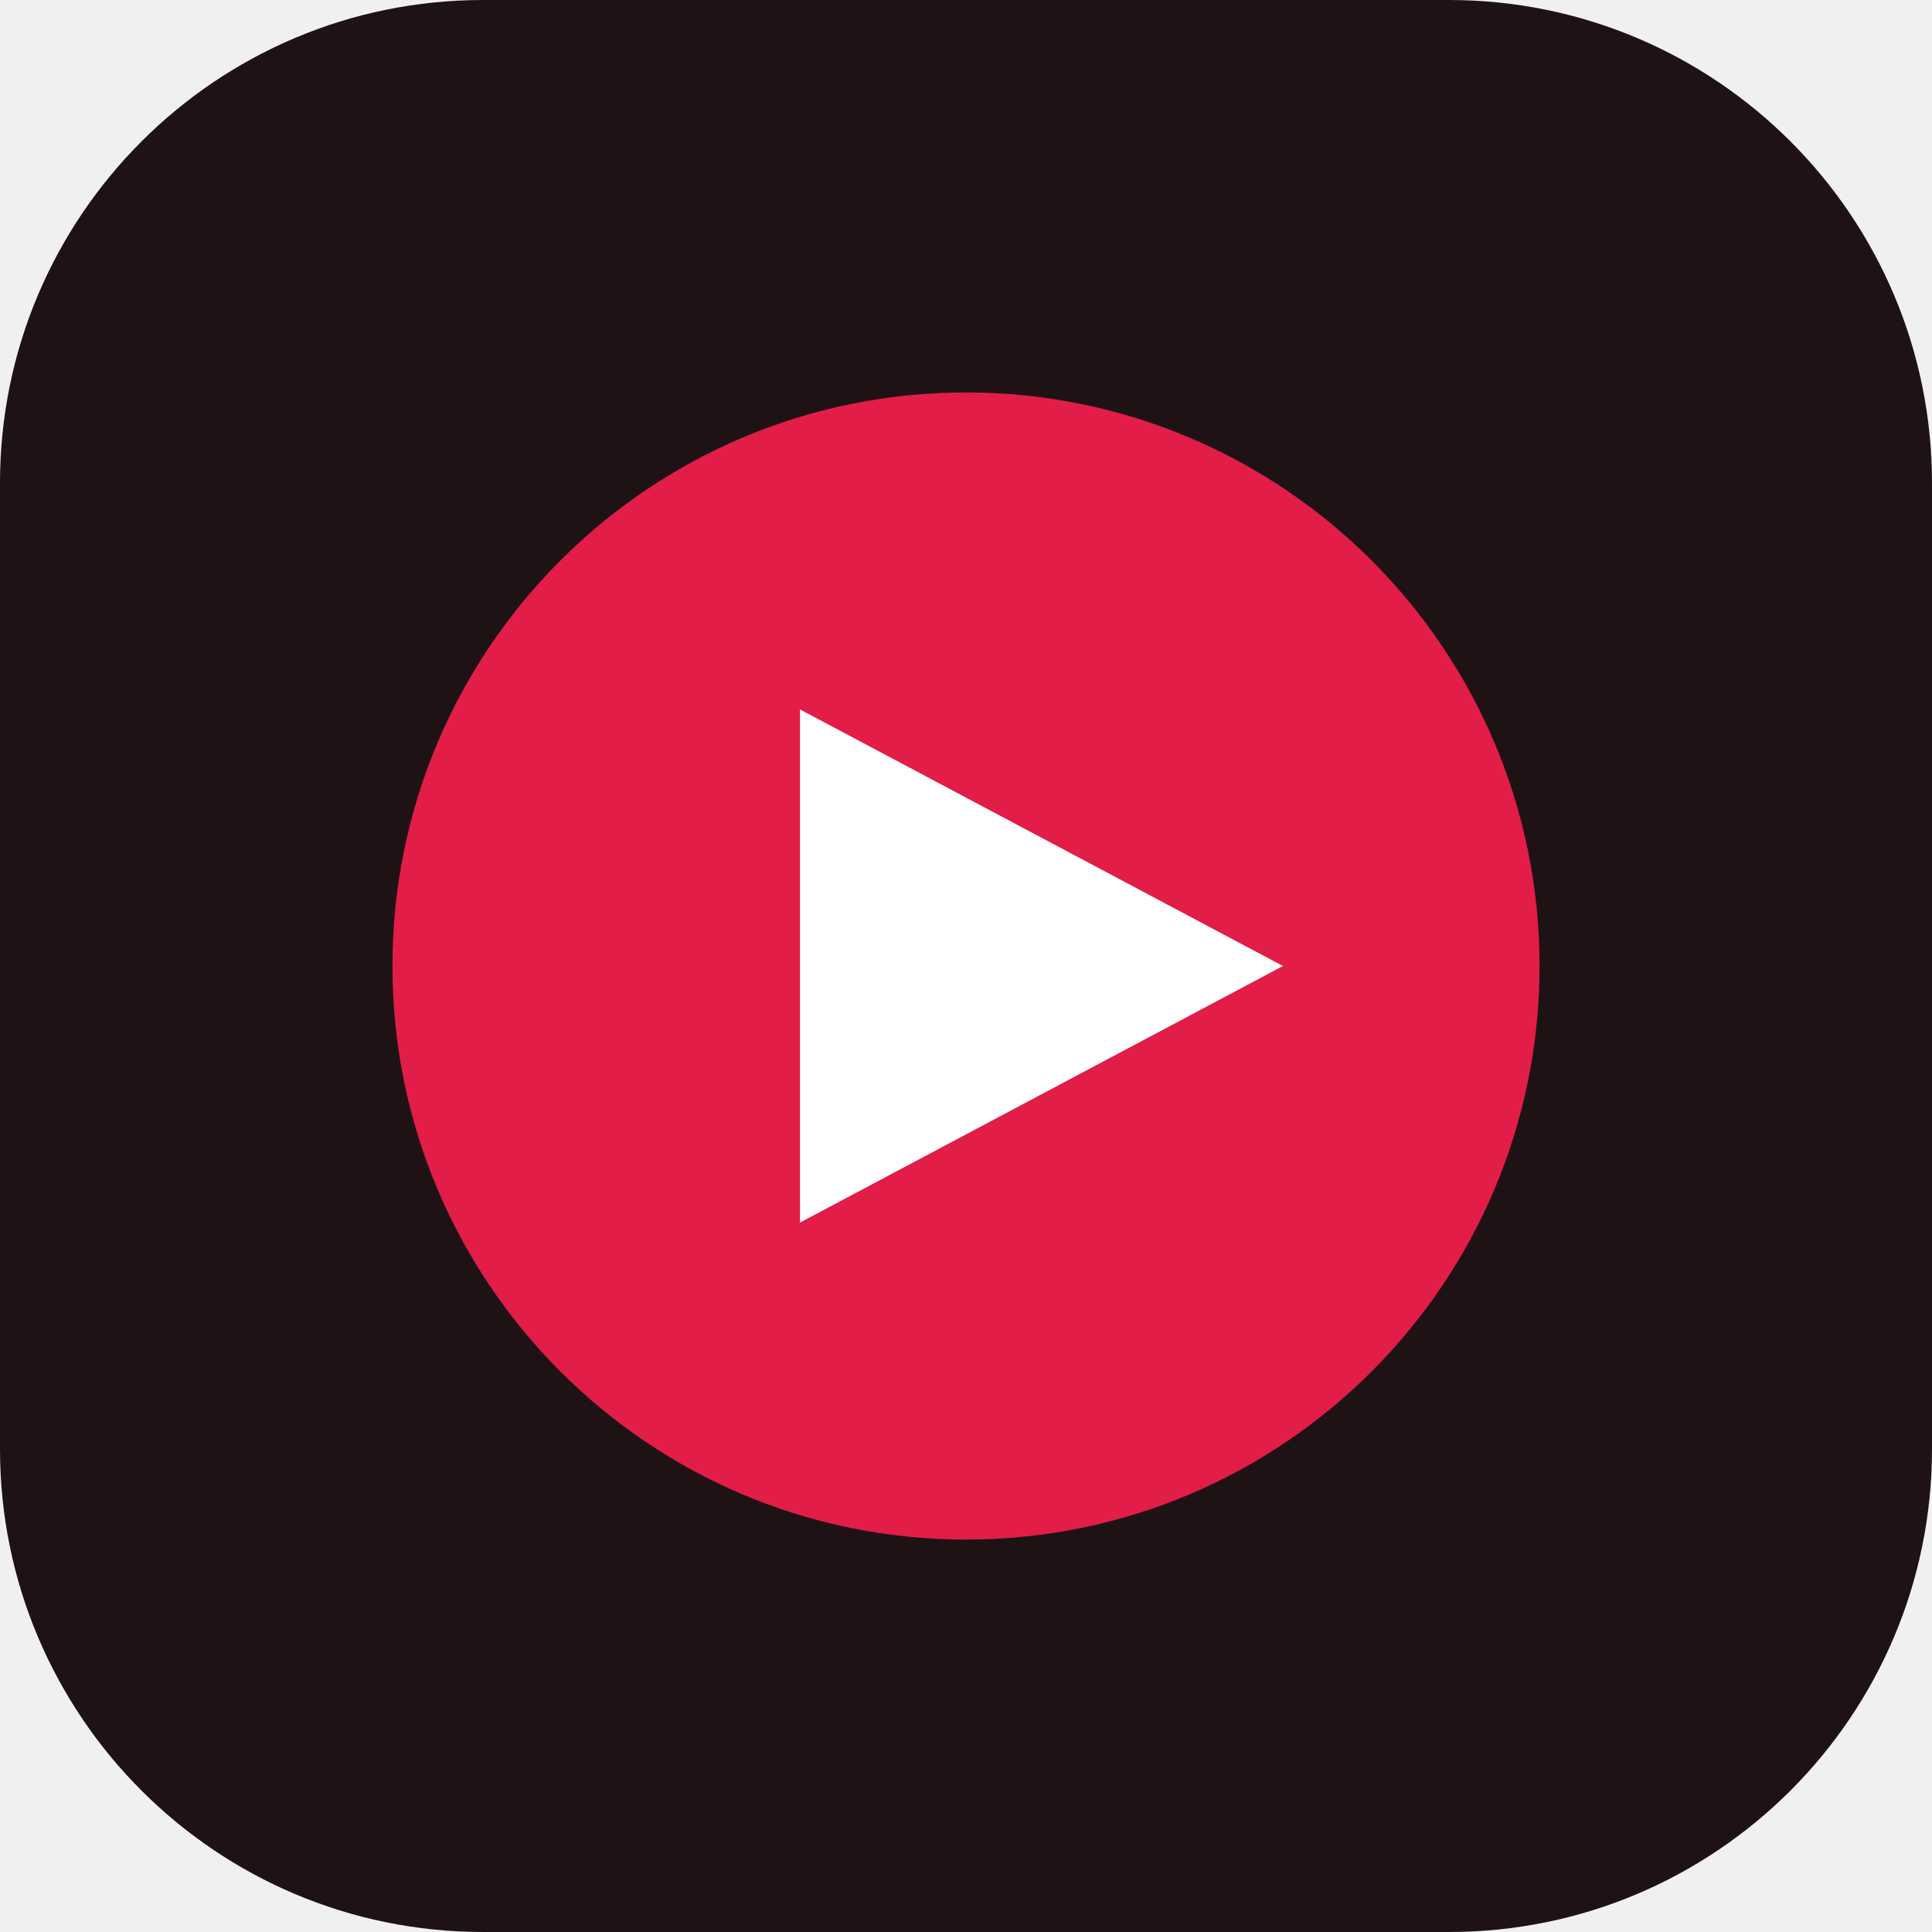
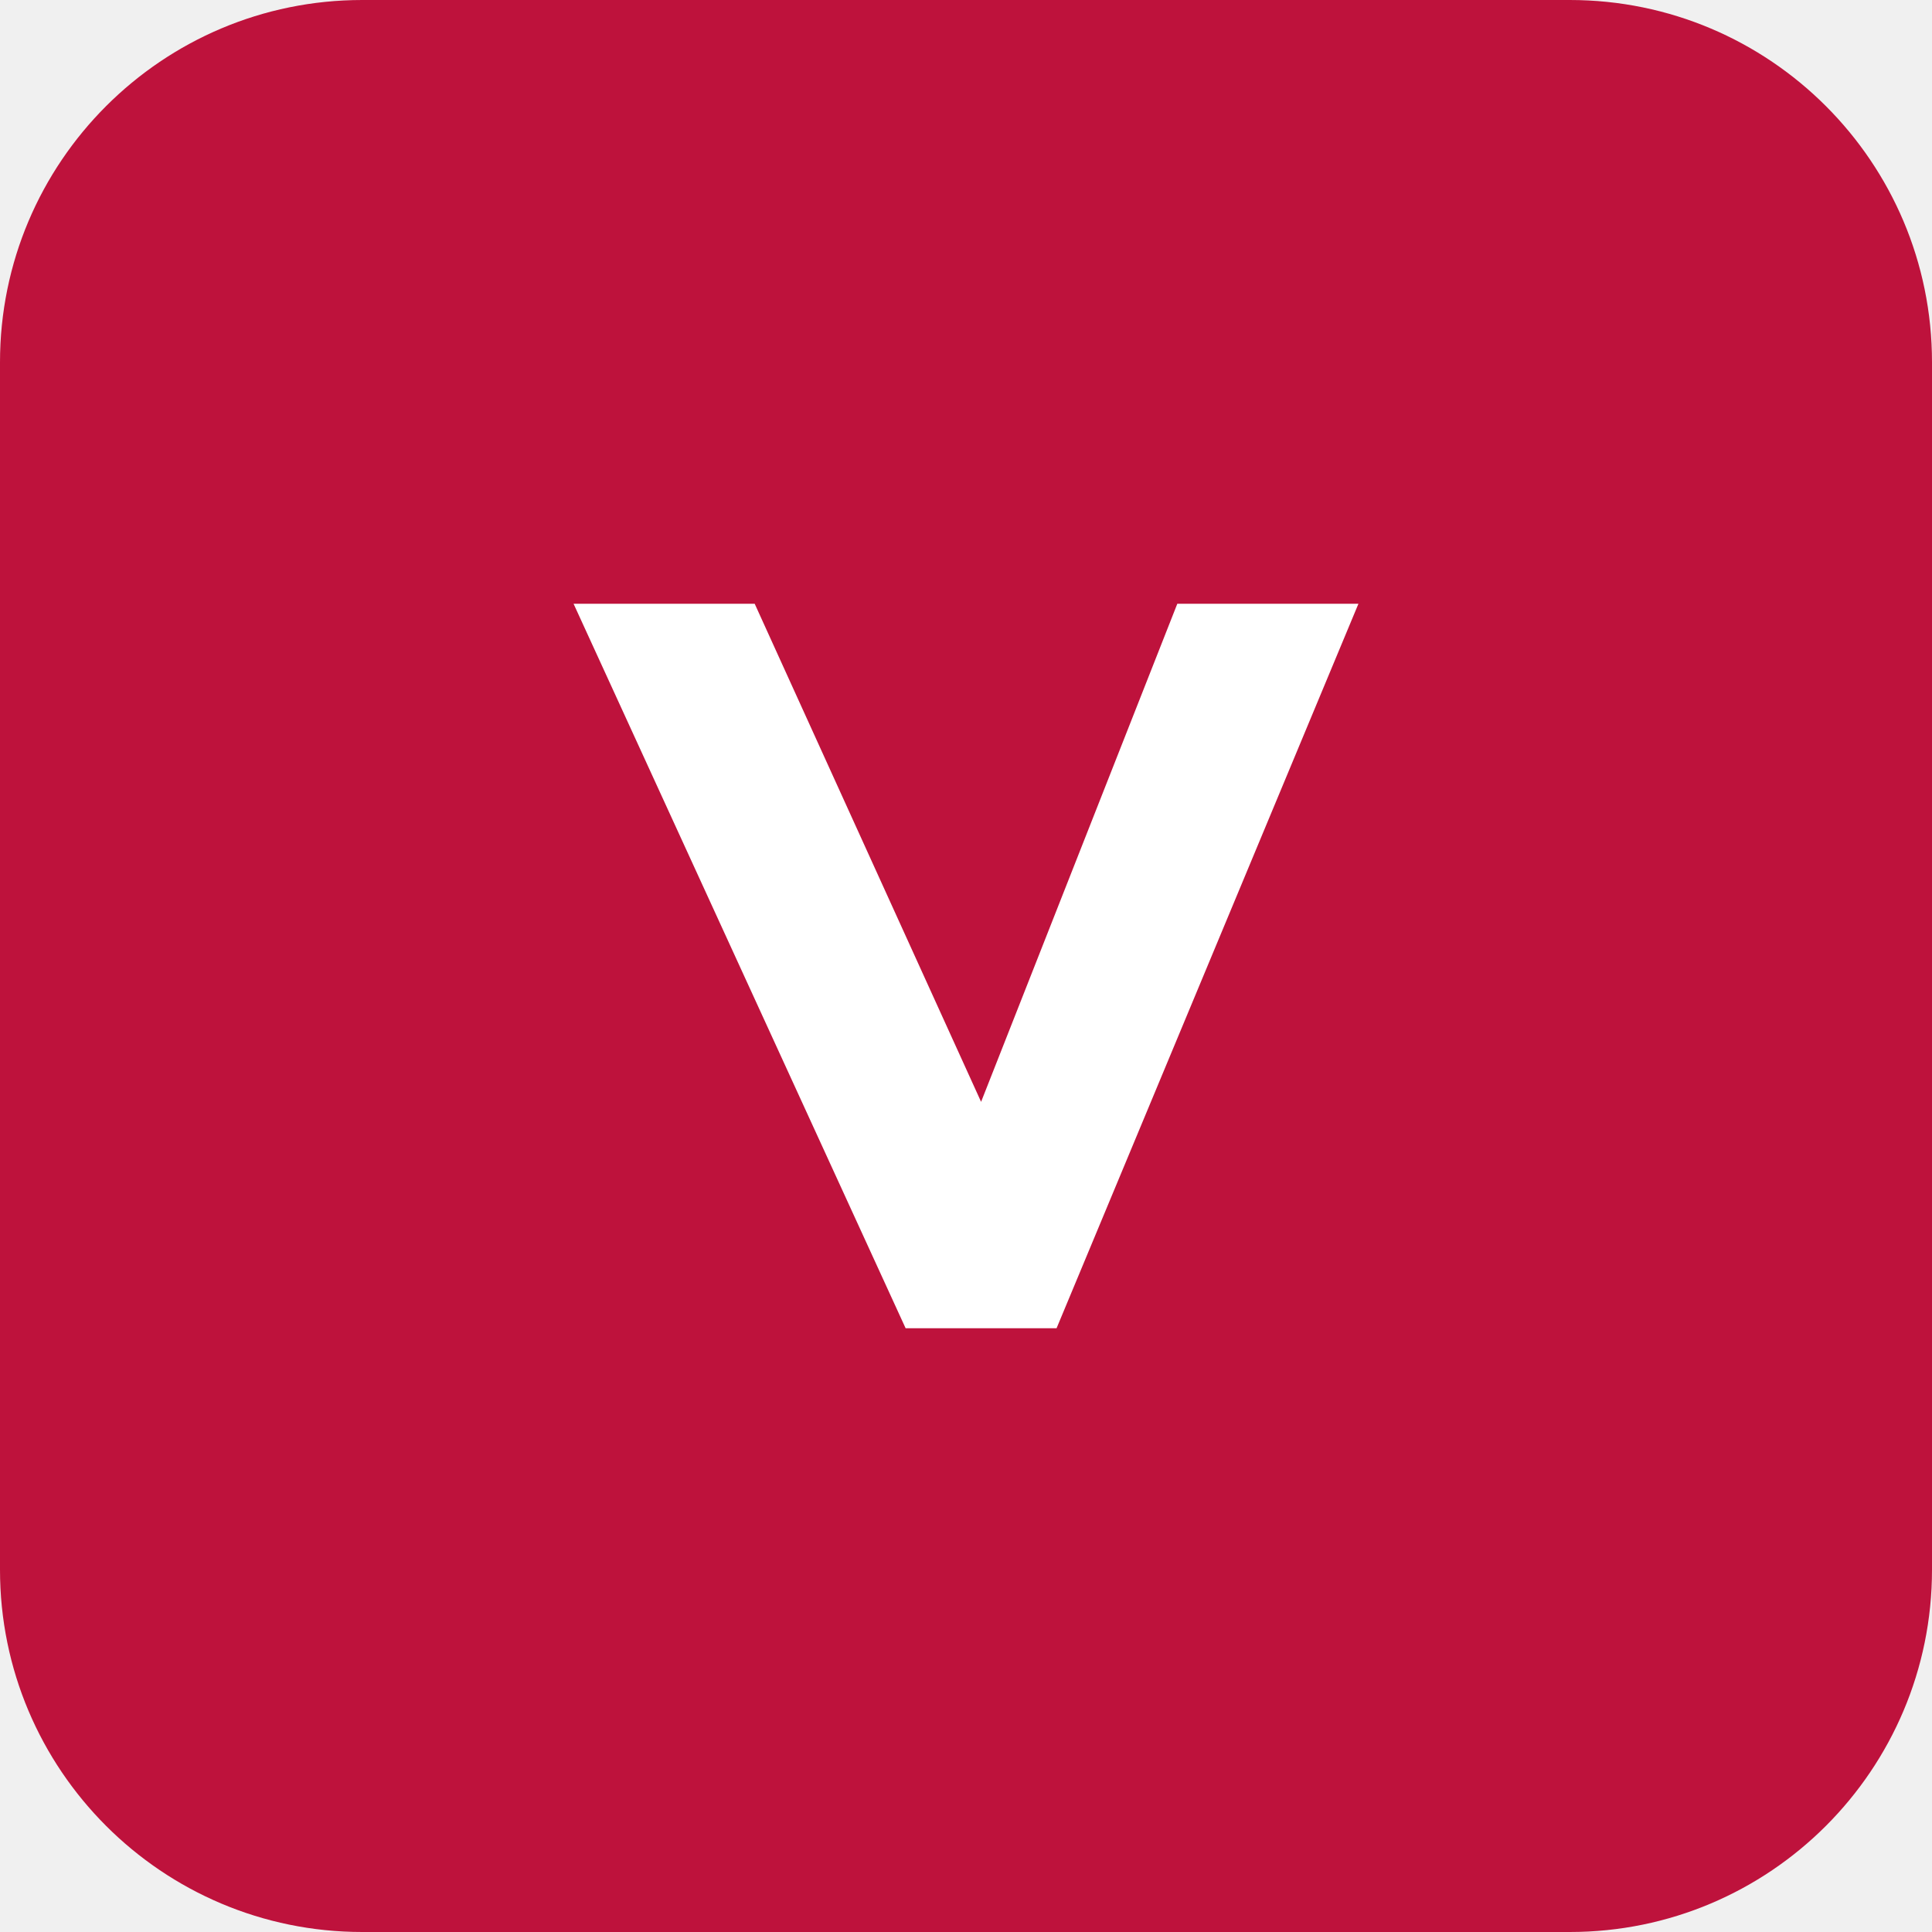
<svg xmlns="http://www.w3.org/2000/svg" viewBox="0 0 64 64" fill="none">
-   <rect width="64" height="64" rx="16" fill="#1F1215" />
-   <circle cx="32" cy="32" r="19" fill="#E11D48" />
-   <path d="M26.5 23.5L42.5 32L26.5 40.5V23.5Z" fill="#FFFFFF" />
+   <rect width="64" height="64" rx="12" fill="#BE123C" />
+   <path d="M19 20l11 24h5l10-24h-6l-6.5 16.5L25 20h-6z" fill="#ffffff" />
</svg>
